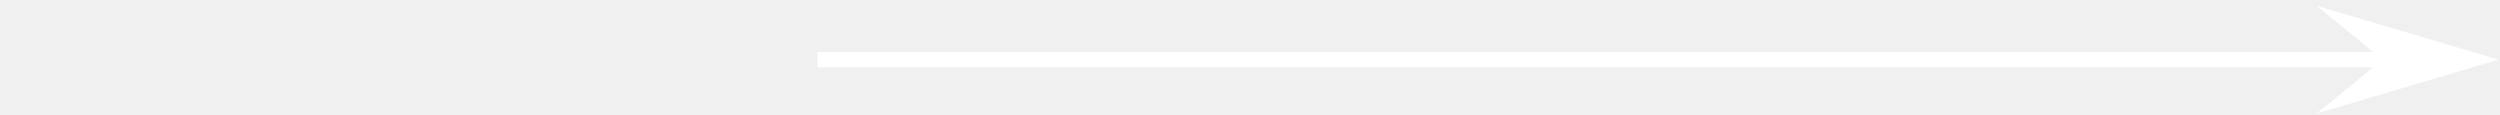
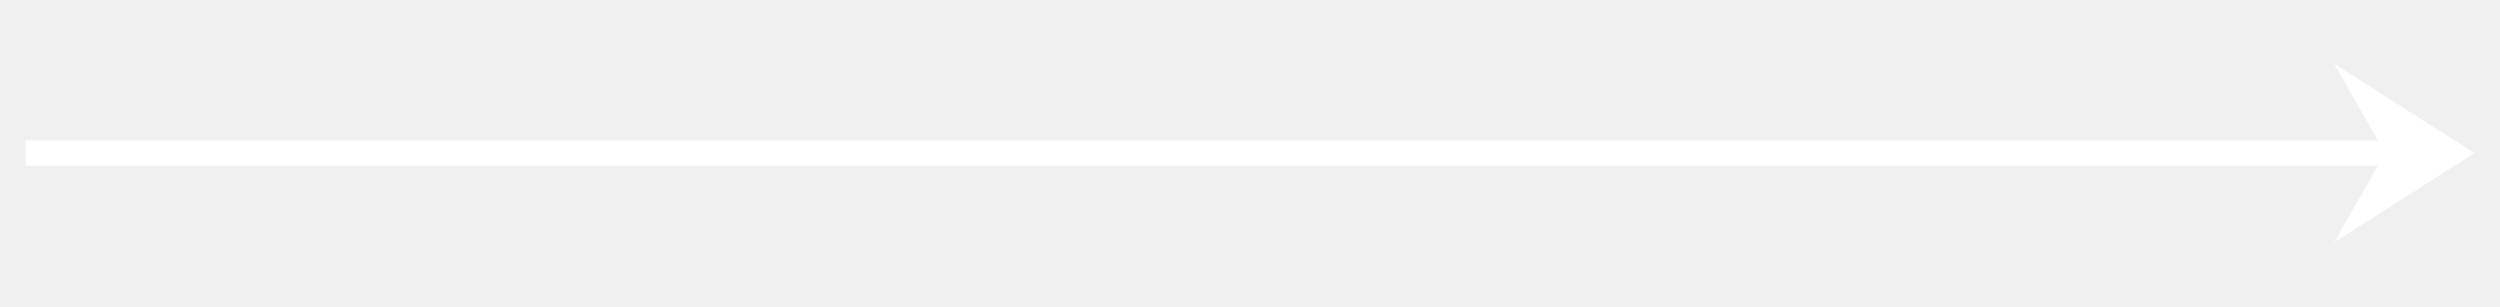
- <svg xmlns="http://www.w3.org/2000/svg" width="306" height="14" viewBox="0 0 306 14" fill="none">
-   <path d="M283.55 13.894L290.486 8.243H100.05V6.36H290.486L283.55 0.709L305.825 7.301L283.55 13.894Z" fill="white" />
+ <svg xmlns="http://www.w3.org/2000/svg" width="196" height="24" viewBox="0 0 196 24" fill="none">
+   <mask id="mask0_435_1964" style="mask-type:alpha" maskUnits="userSpaceOnUse" x="0" y="0" width="196" height="24">
+     <rect width="196" height="24" fill="#D9D9D9" />
+   </mask>
+   <g mask="url(#mask0_435_1964)">
+     <path d="M183 19L186.425 13H2V11H186.425L183 5L194 12L183 19Z" fill="white" />
+   </g>
</svg>
